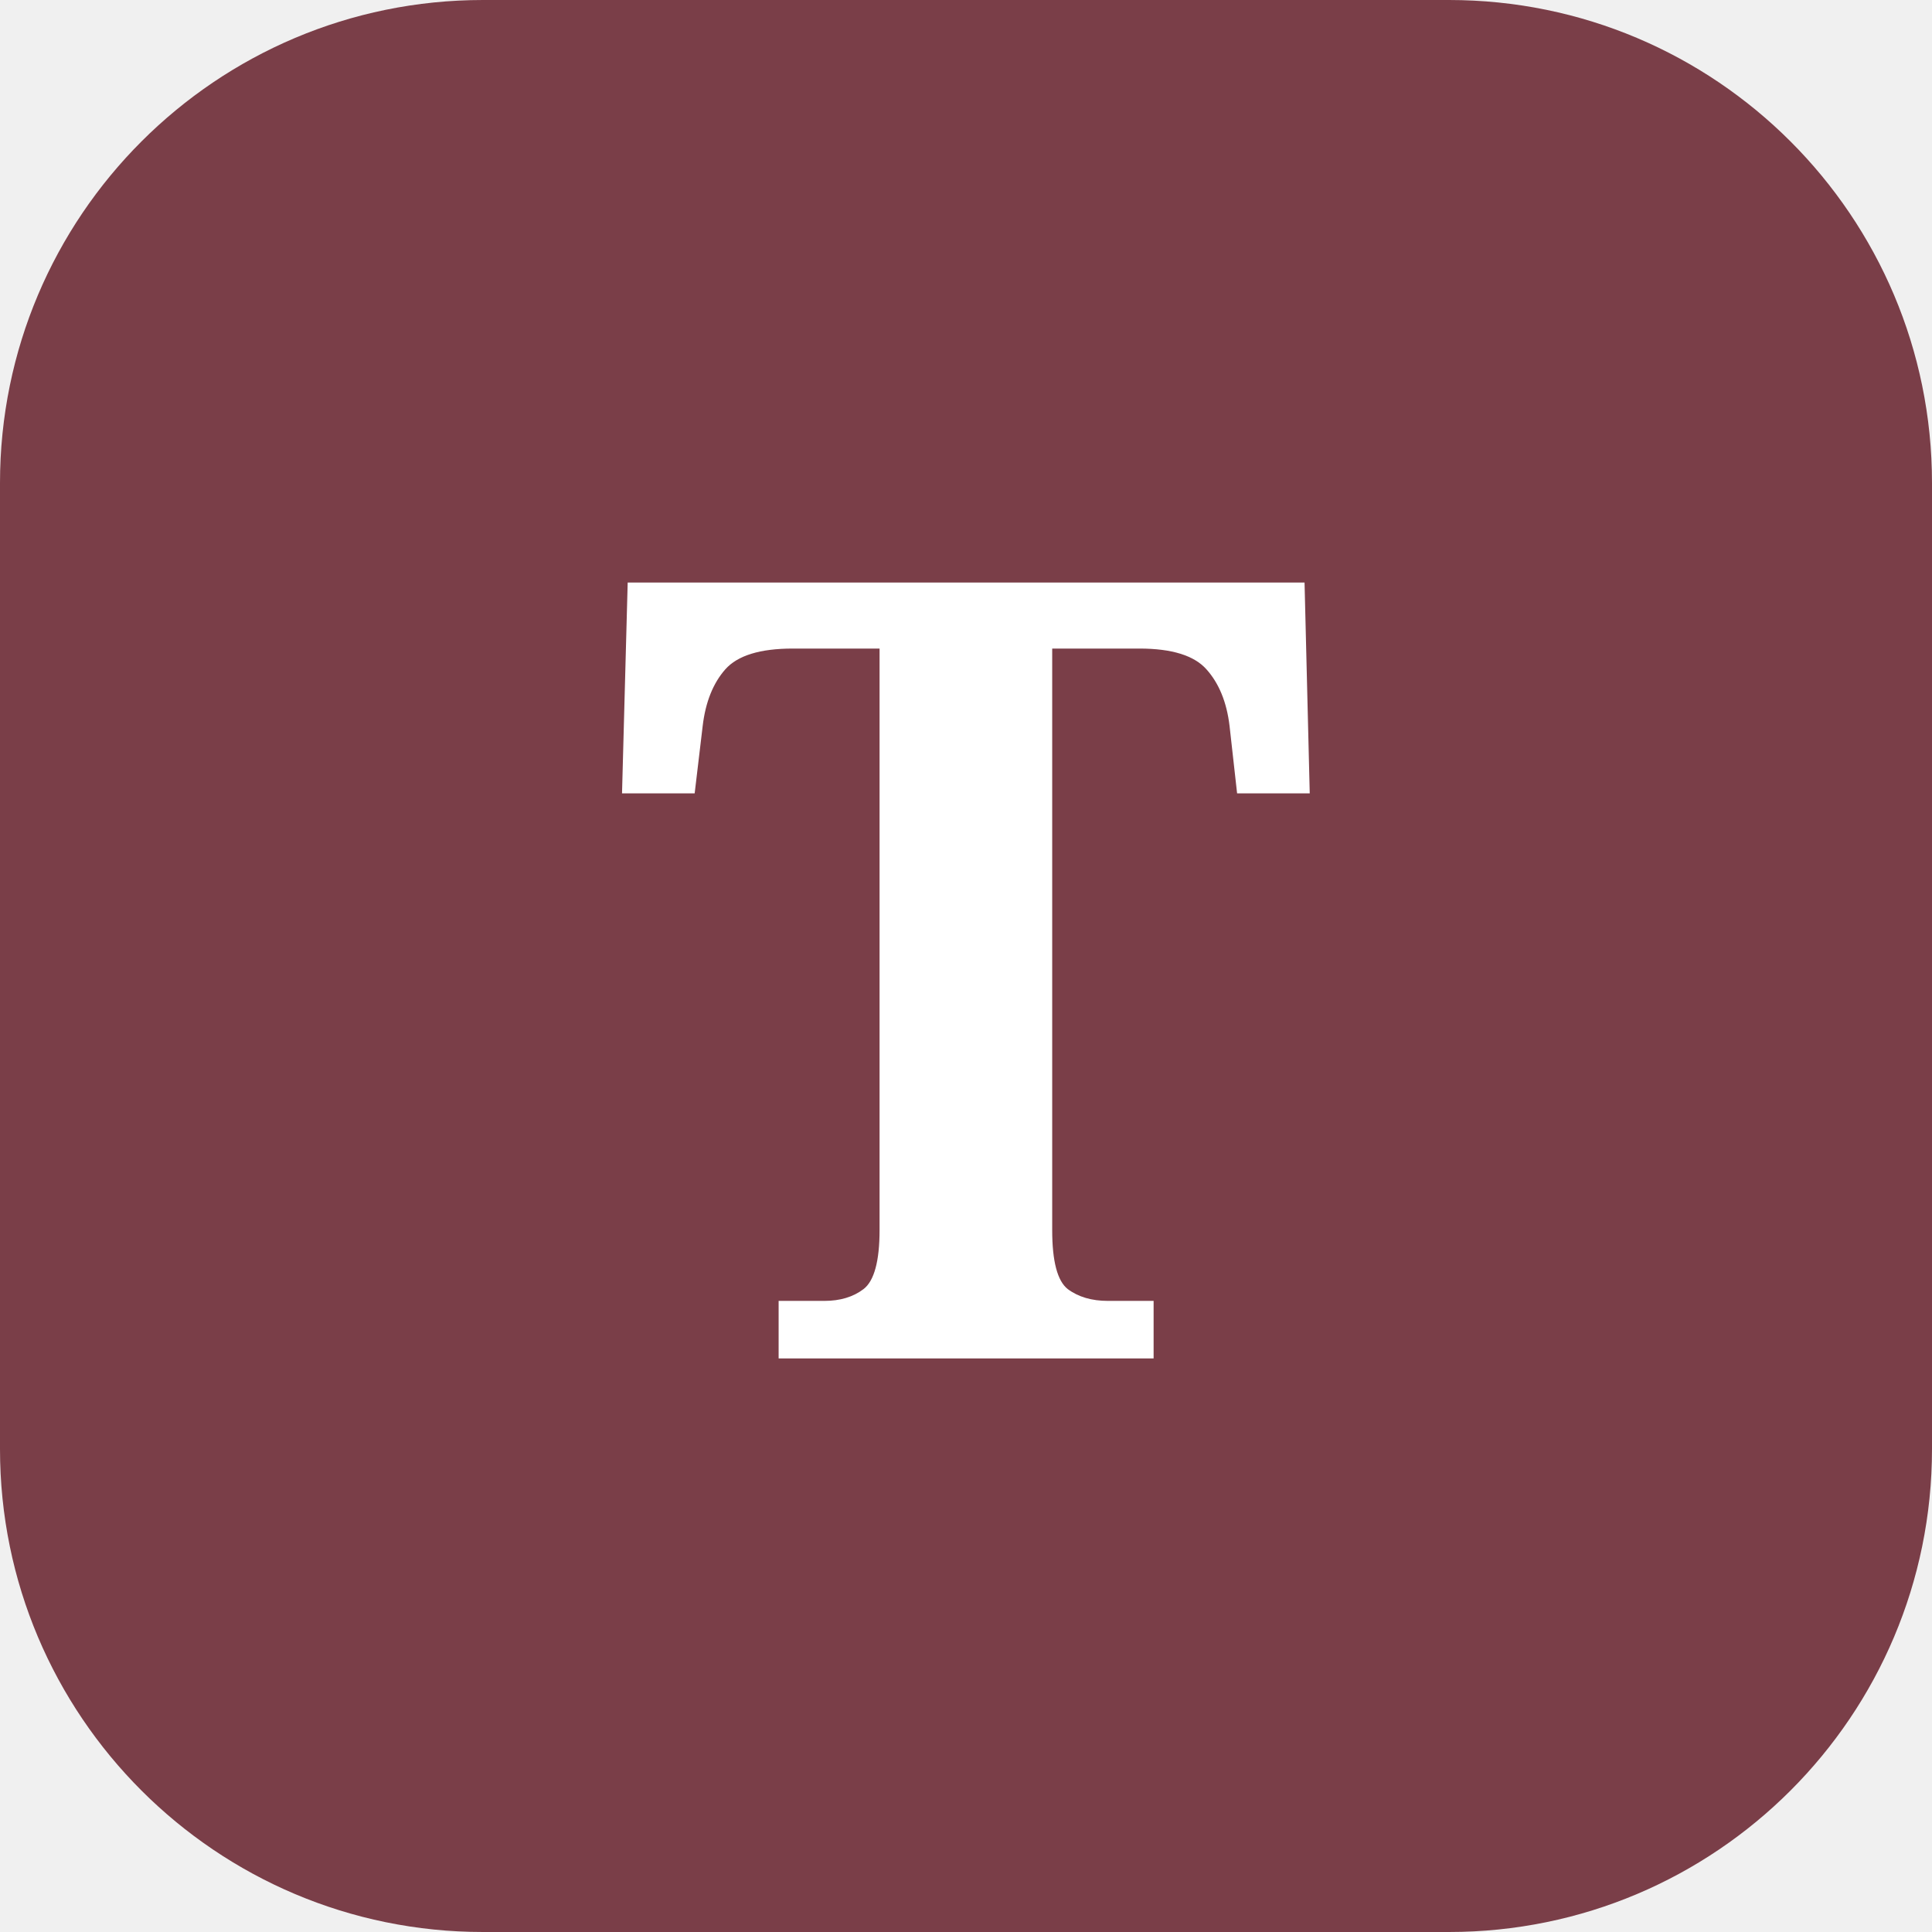
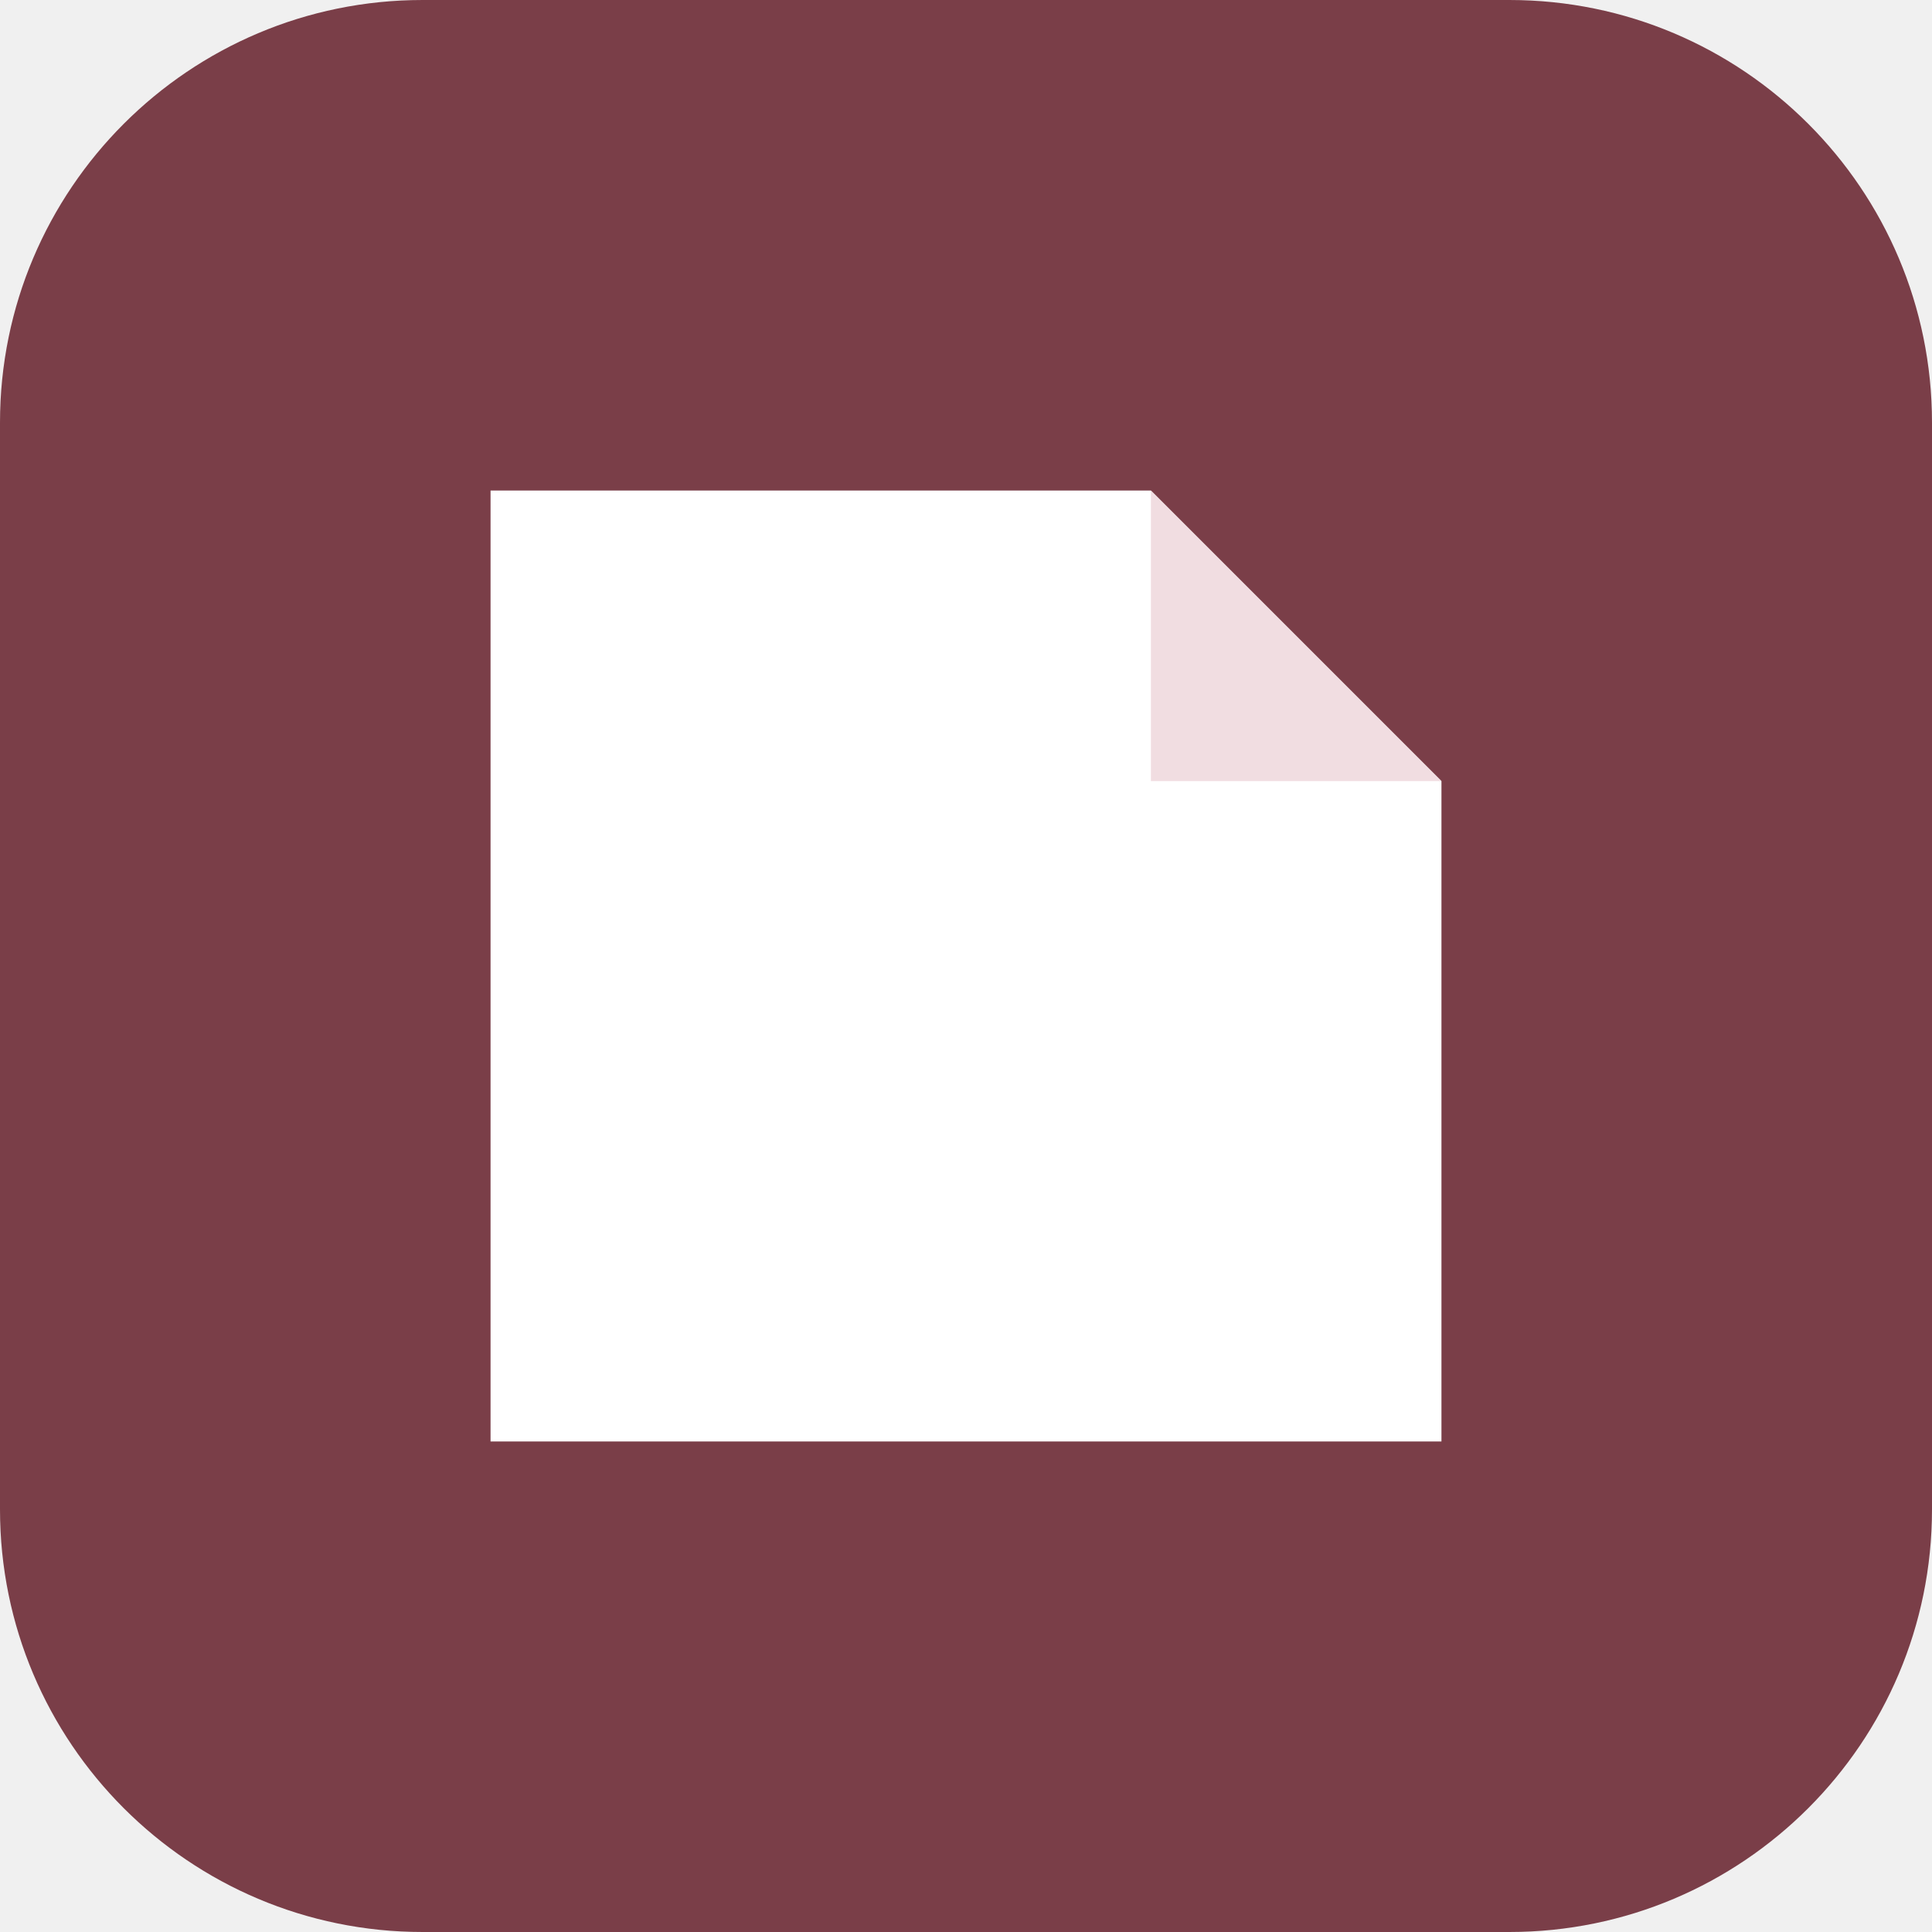
<svg xmlns="http://www.w3.org/2000/svg" viewBox="0 0 64 64">
-   <rect width="64" height="64" rx="16" fill="#7A3E48" />
-   <text x="32" y="45" text-anchor="middle" font-family="Libre Baskerville, Georgia, serif" font-weight="700" font-size="36" fill="#fff">T</text>
+   <rect width="64" height="64" rx="14" fill="#7A3E48" />
+   <g transform="translate(11 11) scale(1.75)">
+     <path d="M3 3h12.5L21 8.5V21H3z" fill="#fff" />
+     <path d="M15.5 3v5.5H21z" fill="#F1DDE1" />
+   </g>
</svg>
